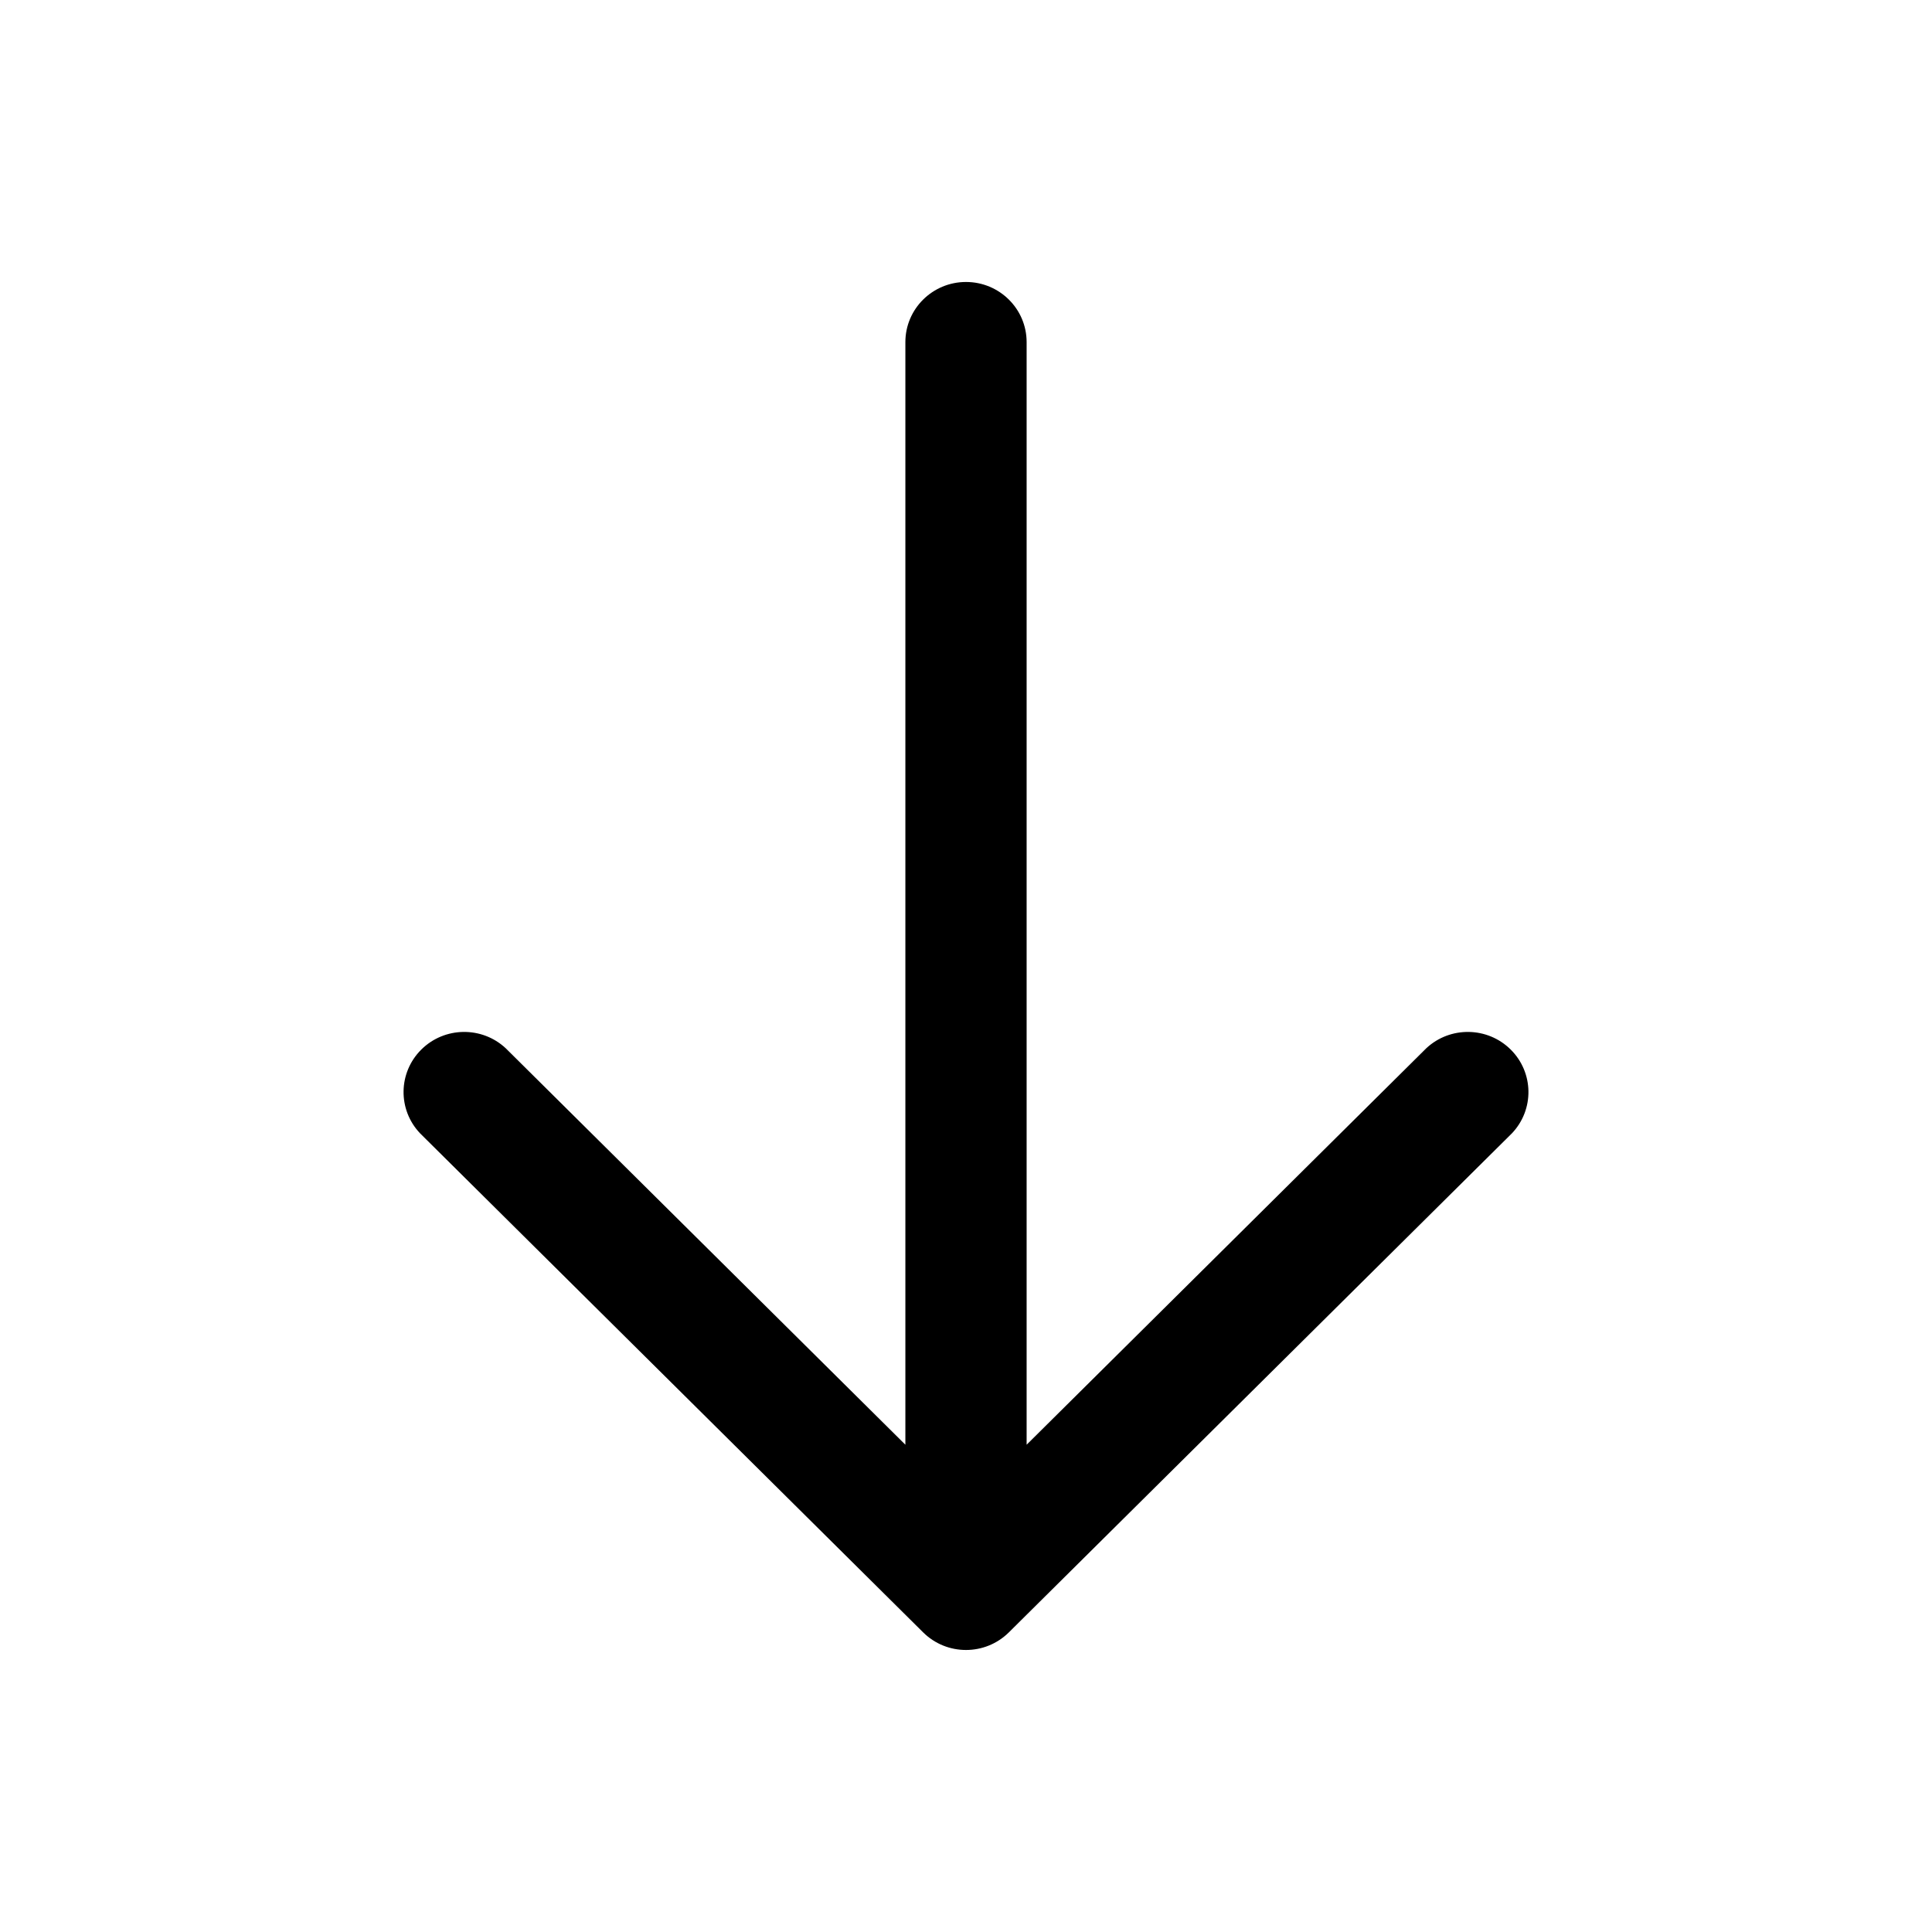
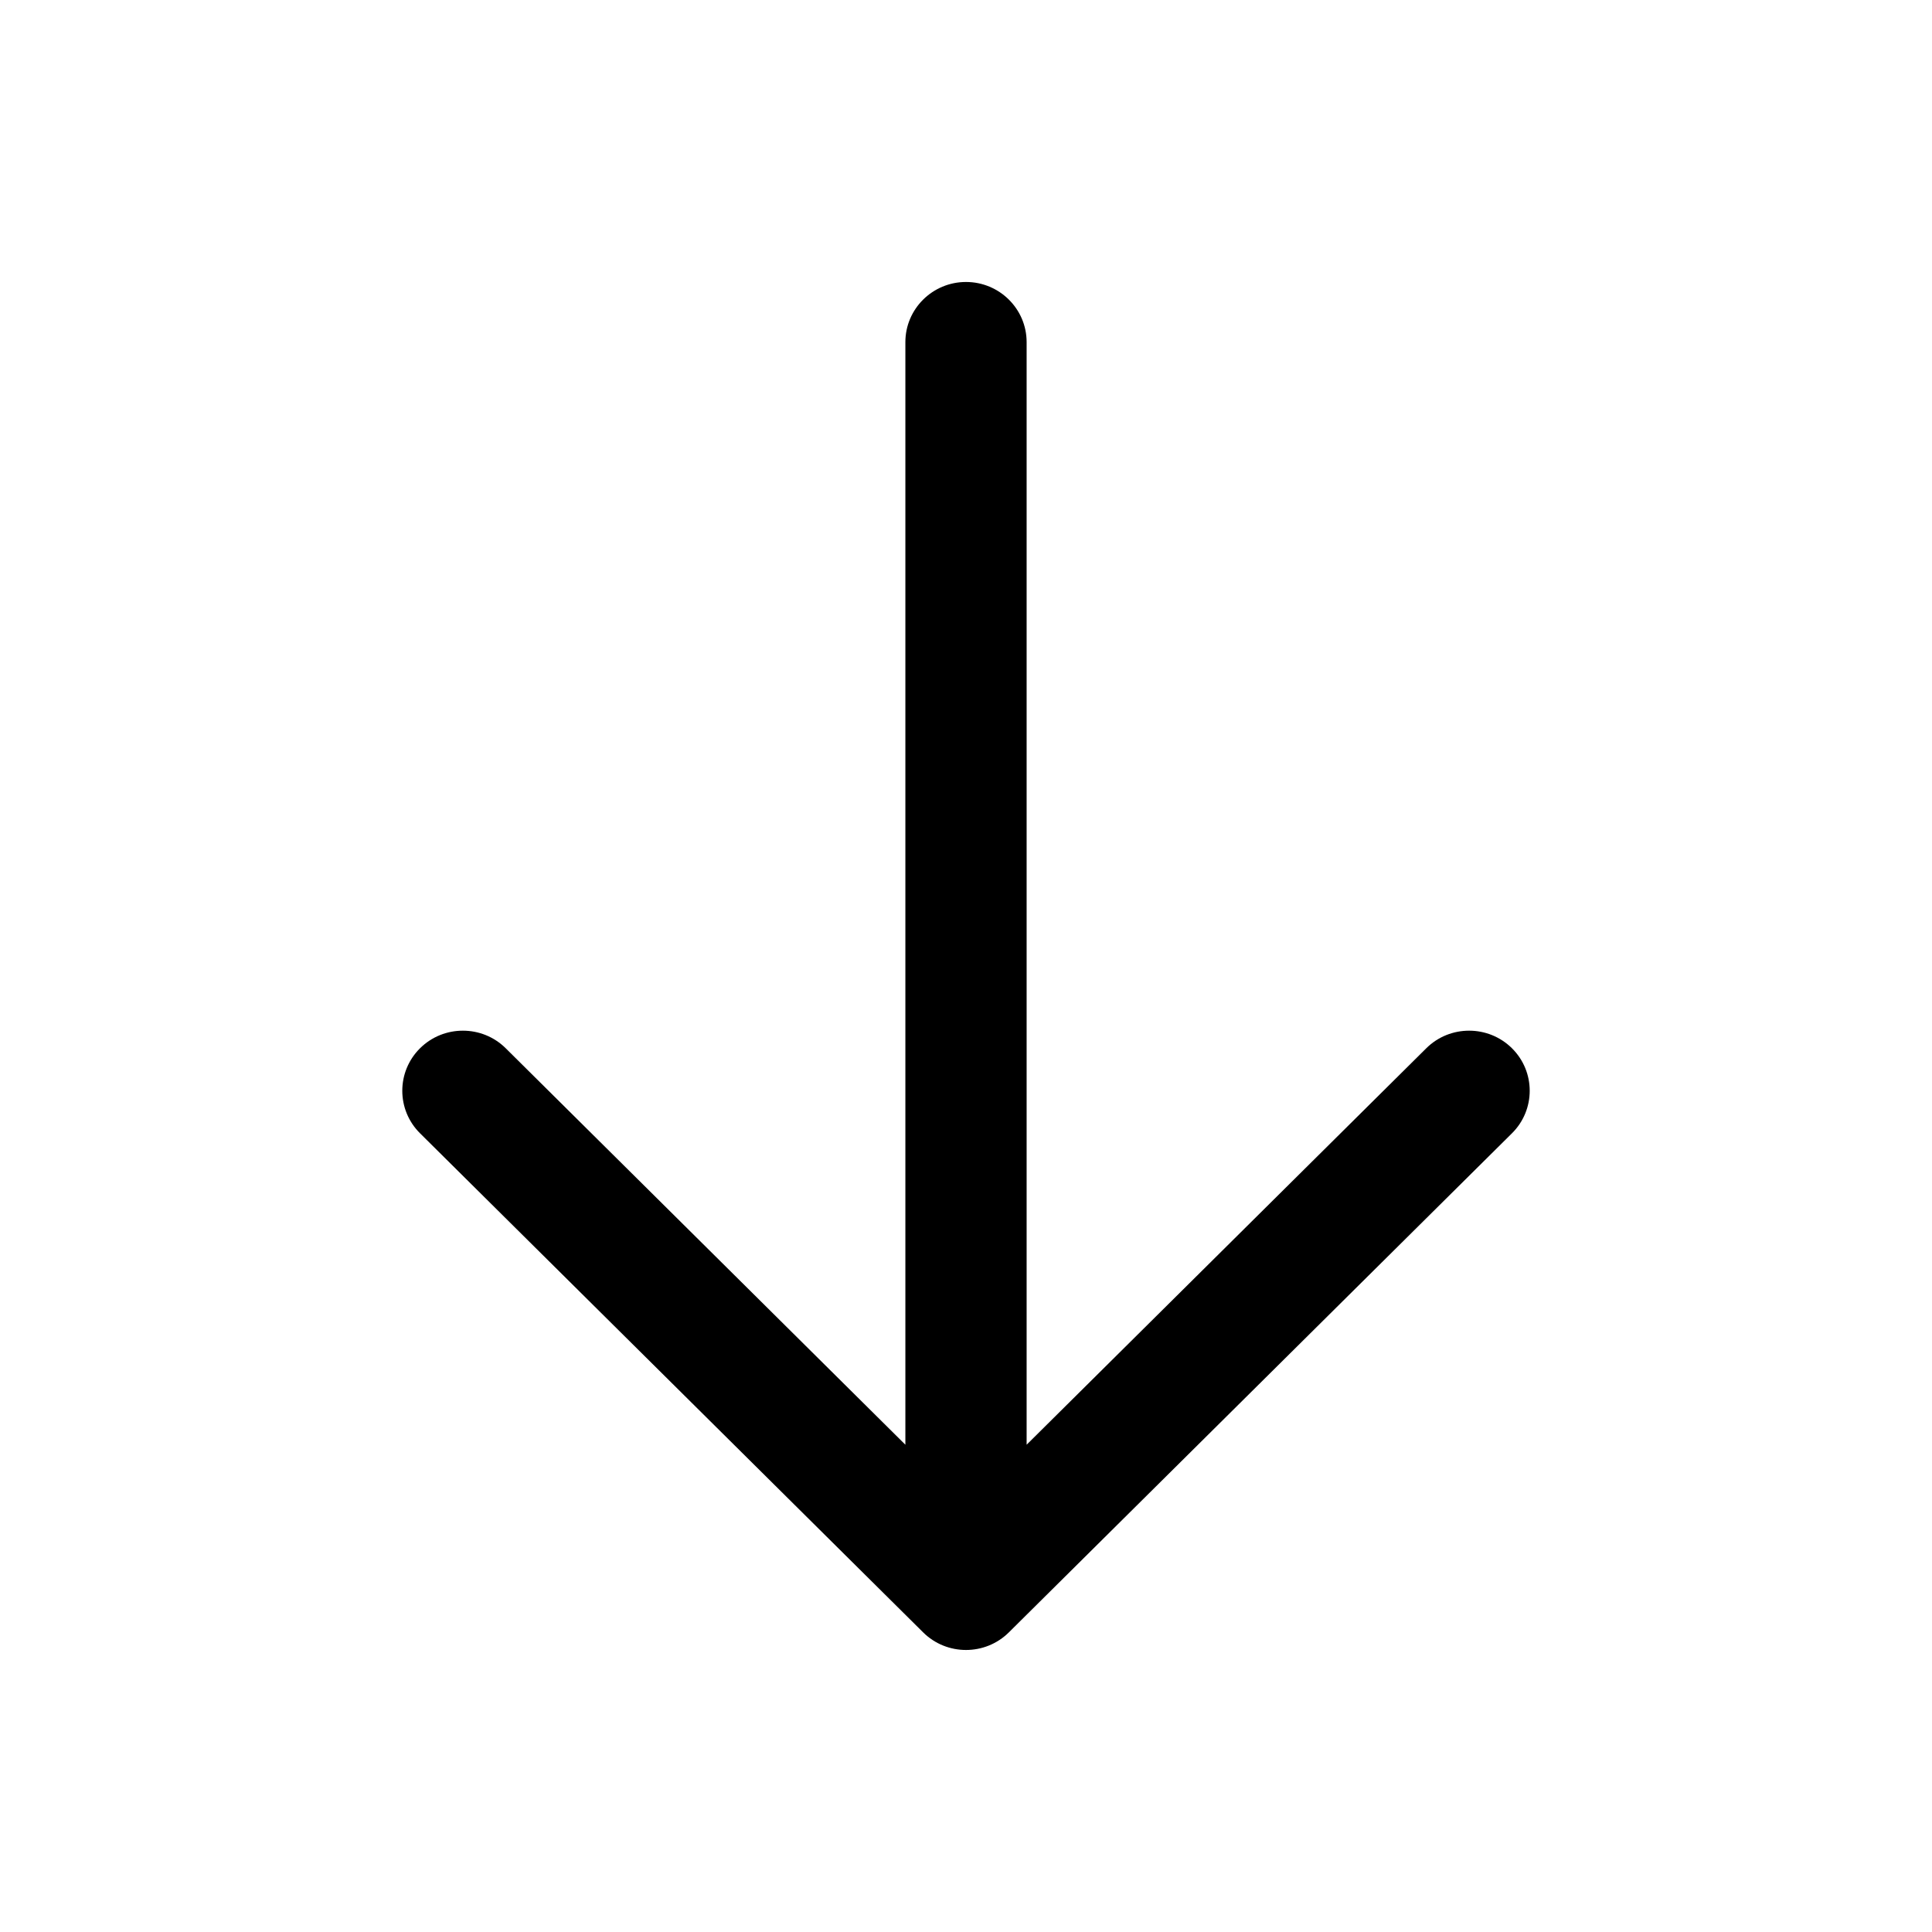
<svg xmlns="http://www.w3.org/2000/svg" viewBox="0 0 24 24" fill="none" shape-rendering="geometricPrecision">
  <g data-keyline="14x17" data-shape="special" transform="matrix(1.041663 0 0 1.033335 -0.4999563 0.1166423)">
-     <path data-junction-trim="true" d="M 12.723 4 L 12.723 17.255 L 17.489 12.489 A 0.723 0.723 0 0 1 18.511 13.511 L 12.511 19.511 A 0.723 0.723 0 0 1 11.489 19.511 L 5.489 13.511 A 0.723 0.723 0 0 1 6.511 12.489 L 11.277 17.255 L 11.277 4 A 0.723 0.723 0 0 1 12.723 4 Z" fill="black" />
+     <path data-junction-trim="true" d="M12.723 4L12.723 17.255L17.489 12.489C17.771 12.207 18.229 12.207 18.511 12.489C18.793 12.771 18.793 13.229 18.511 13.511L12.511 19.511C12.229 19.793 11.771 19.793 11.489 19.511L5.489 13.511C5.207 13.229 5.207 12.771 5.489 12.489C5.771 12.207 6.229 12.207 6.511 12.489L11.277 17.255L11.277 4C11.277 3.601 11.601 3.277 12 3.277C12.399 3.277 12.723 3.601 12.723 4z" fill="black" />
  </g>
</svg>
